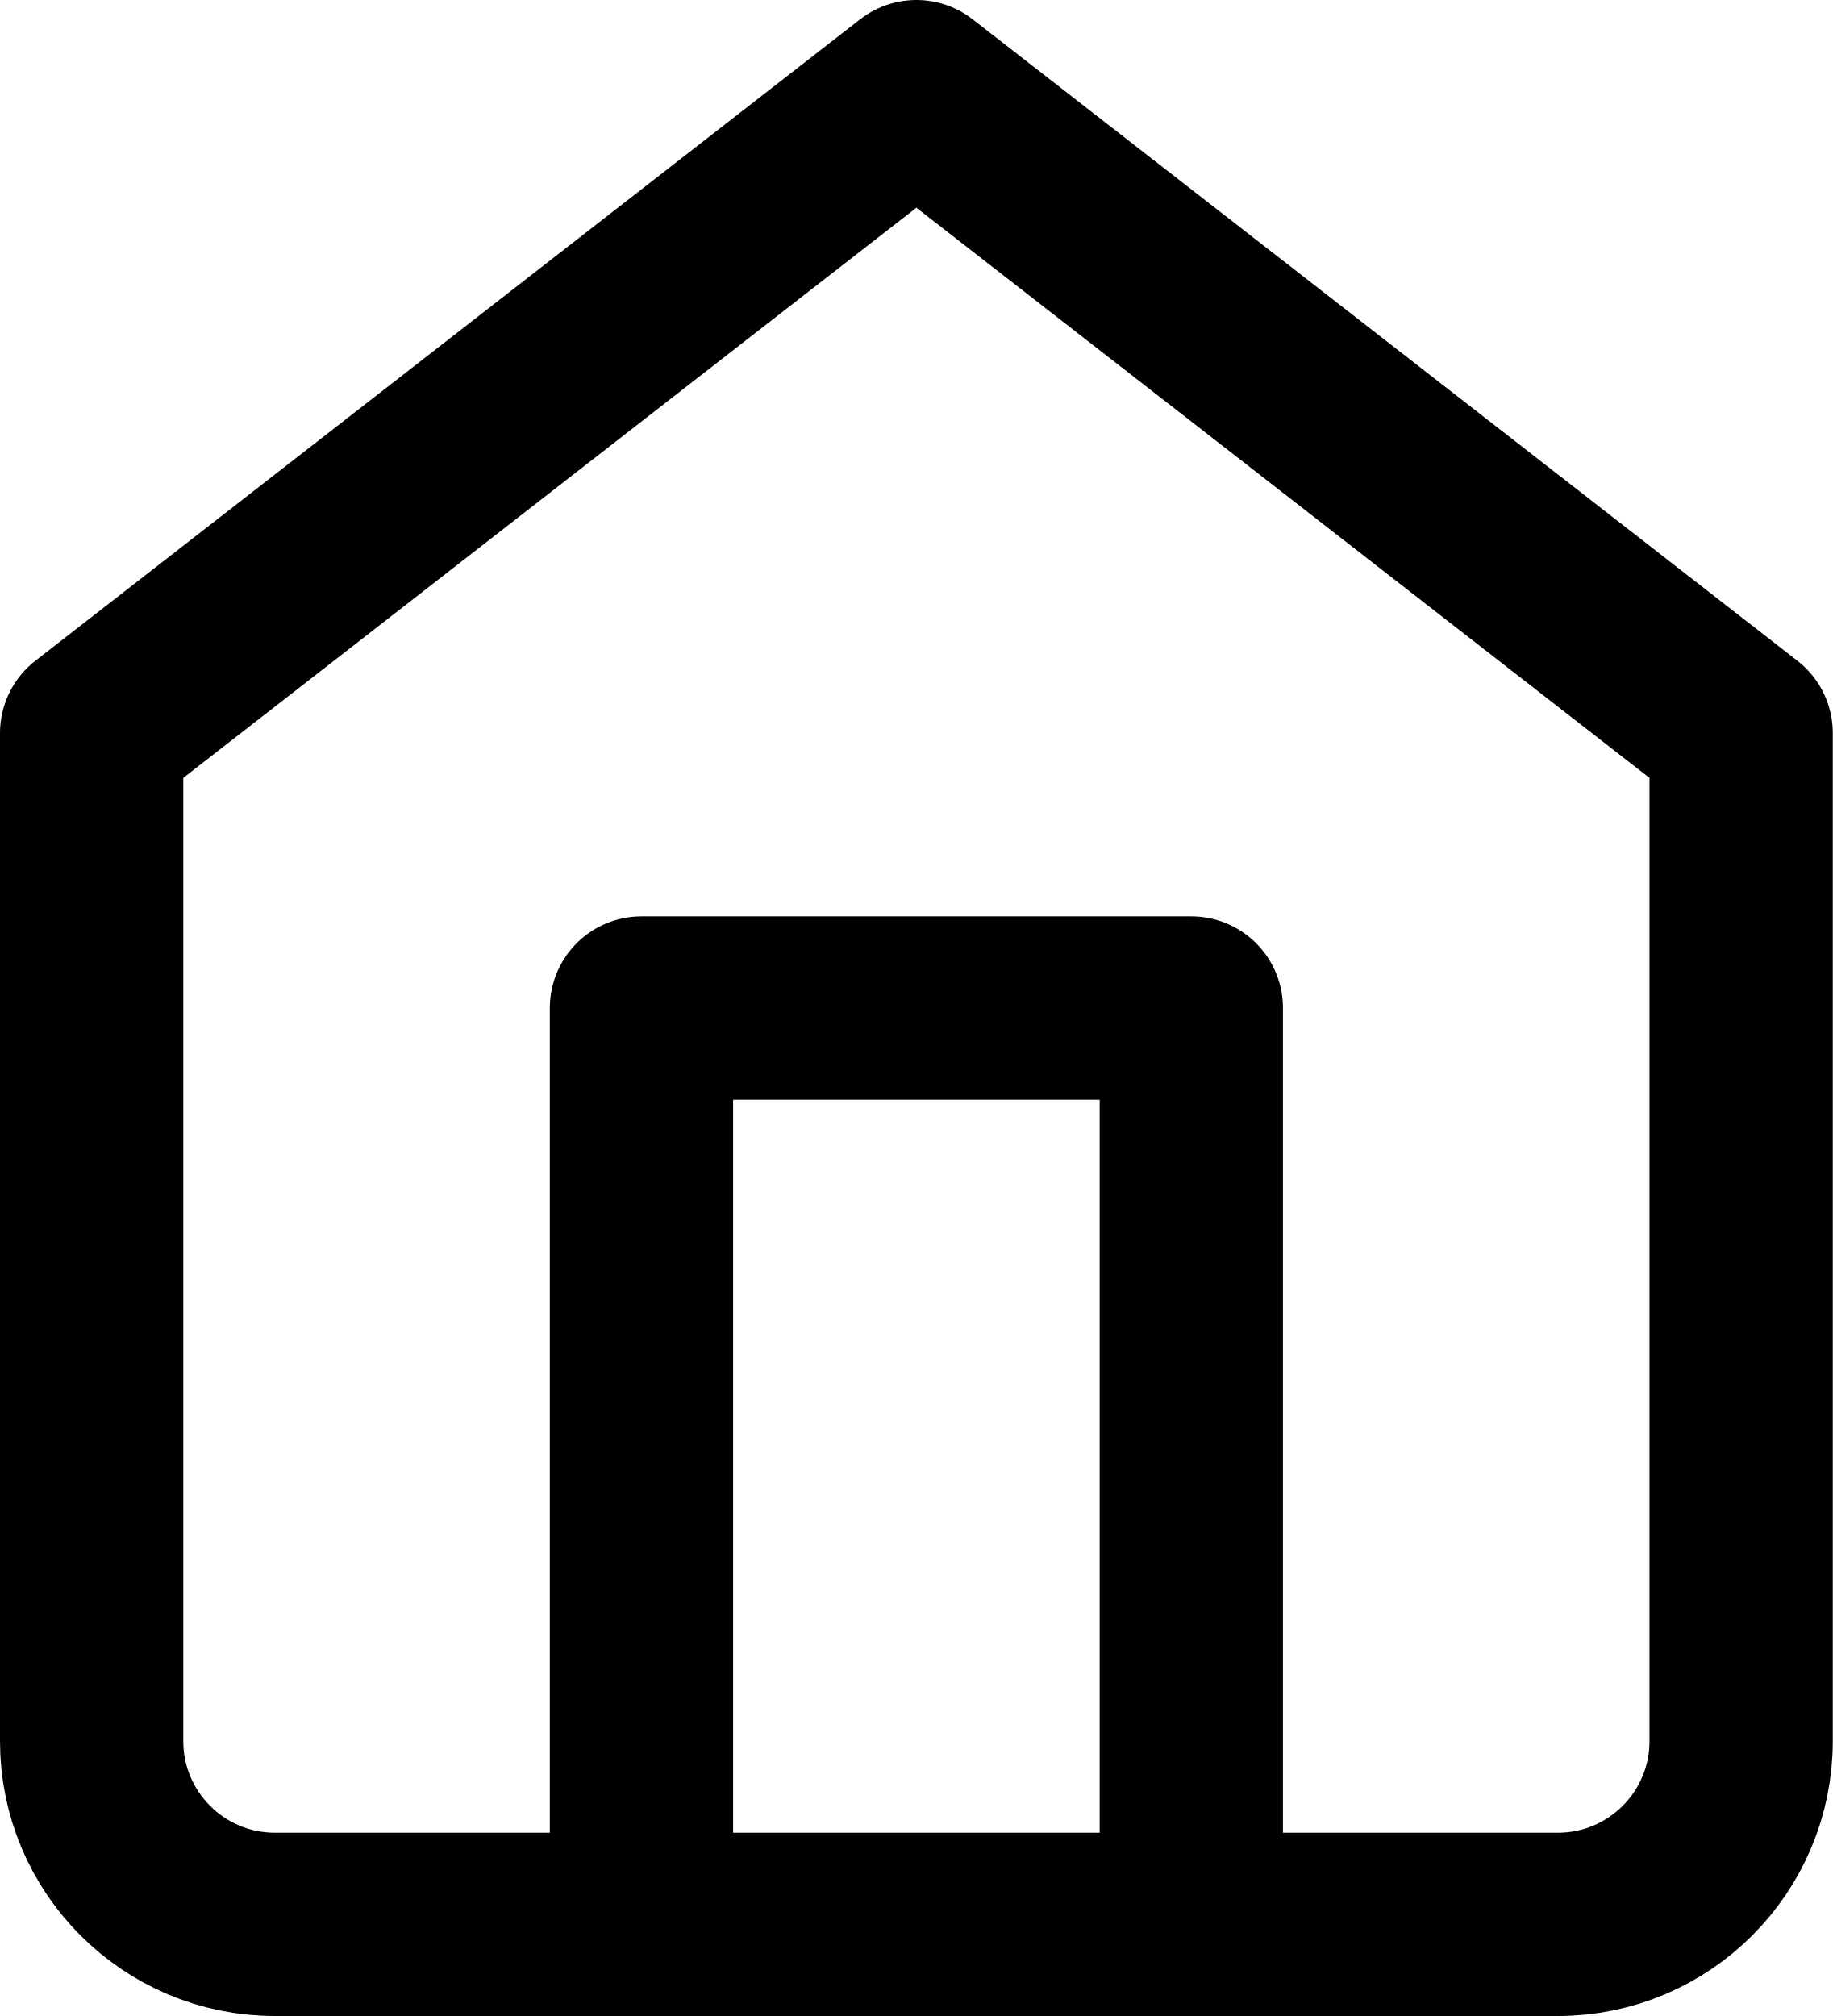
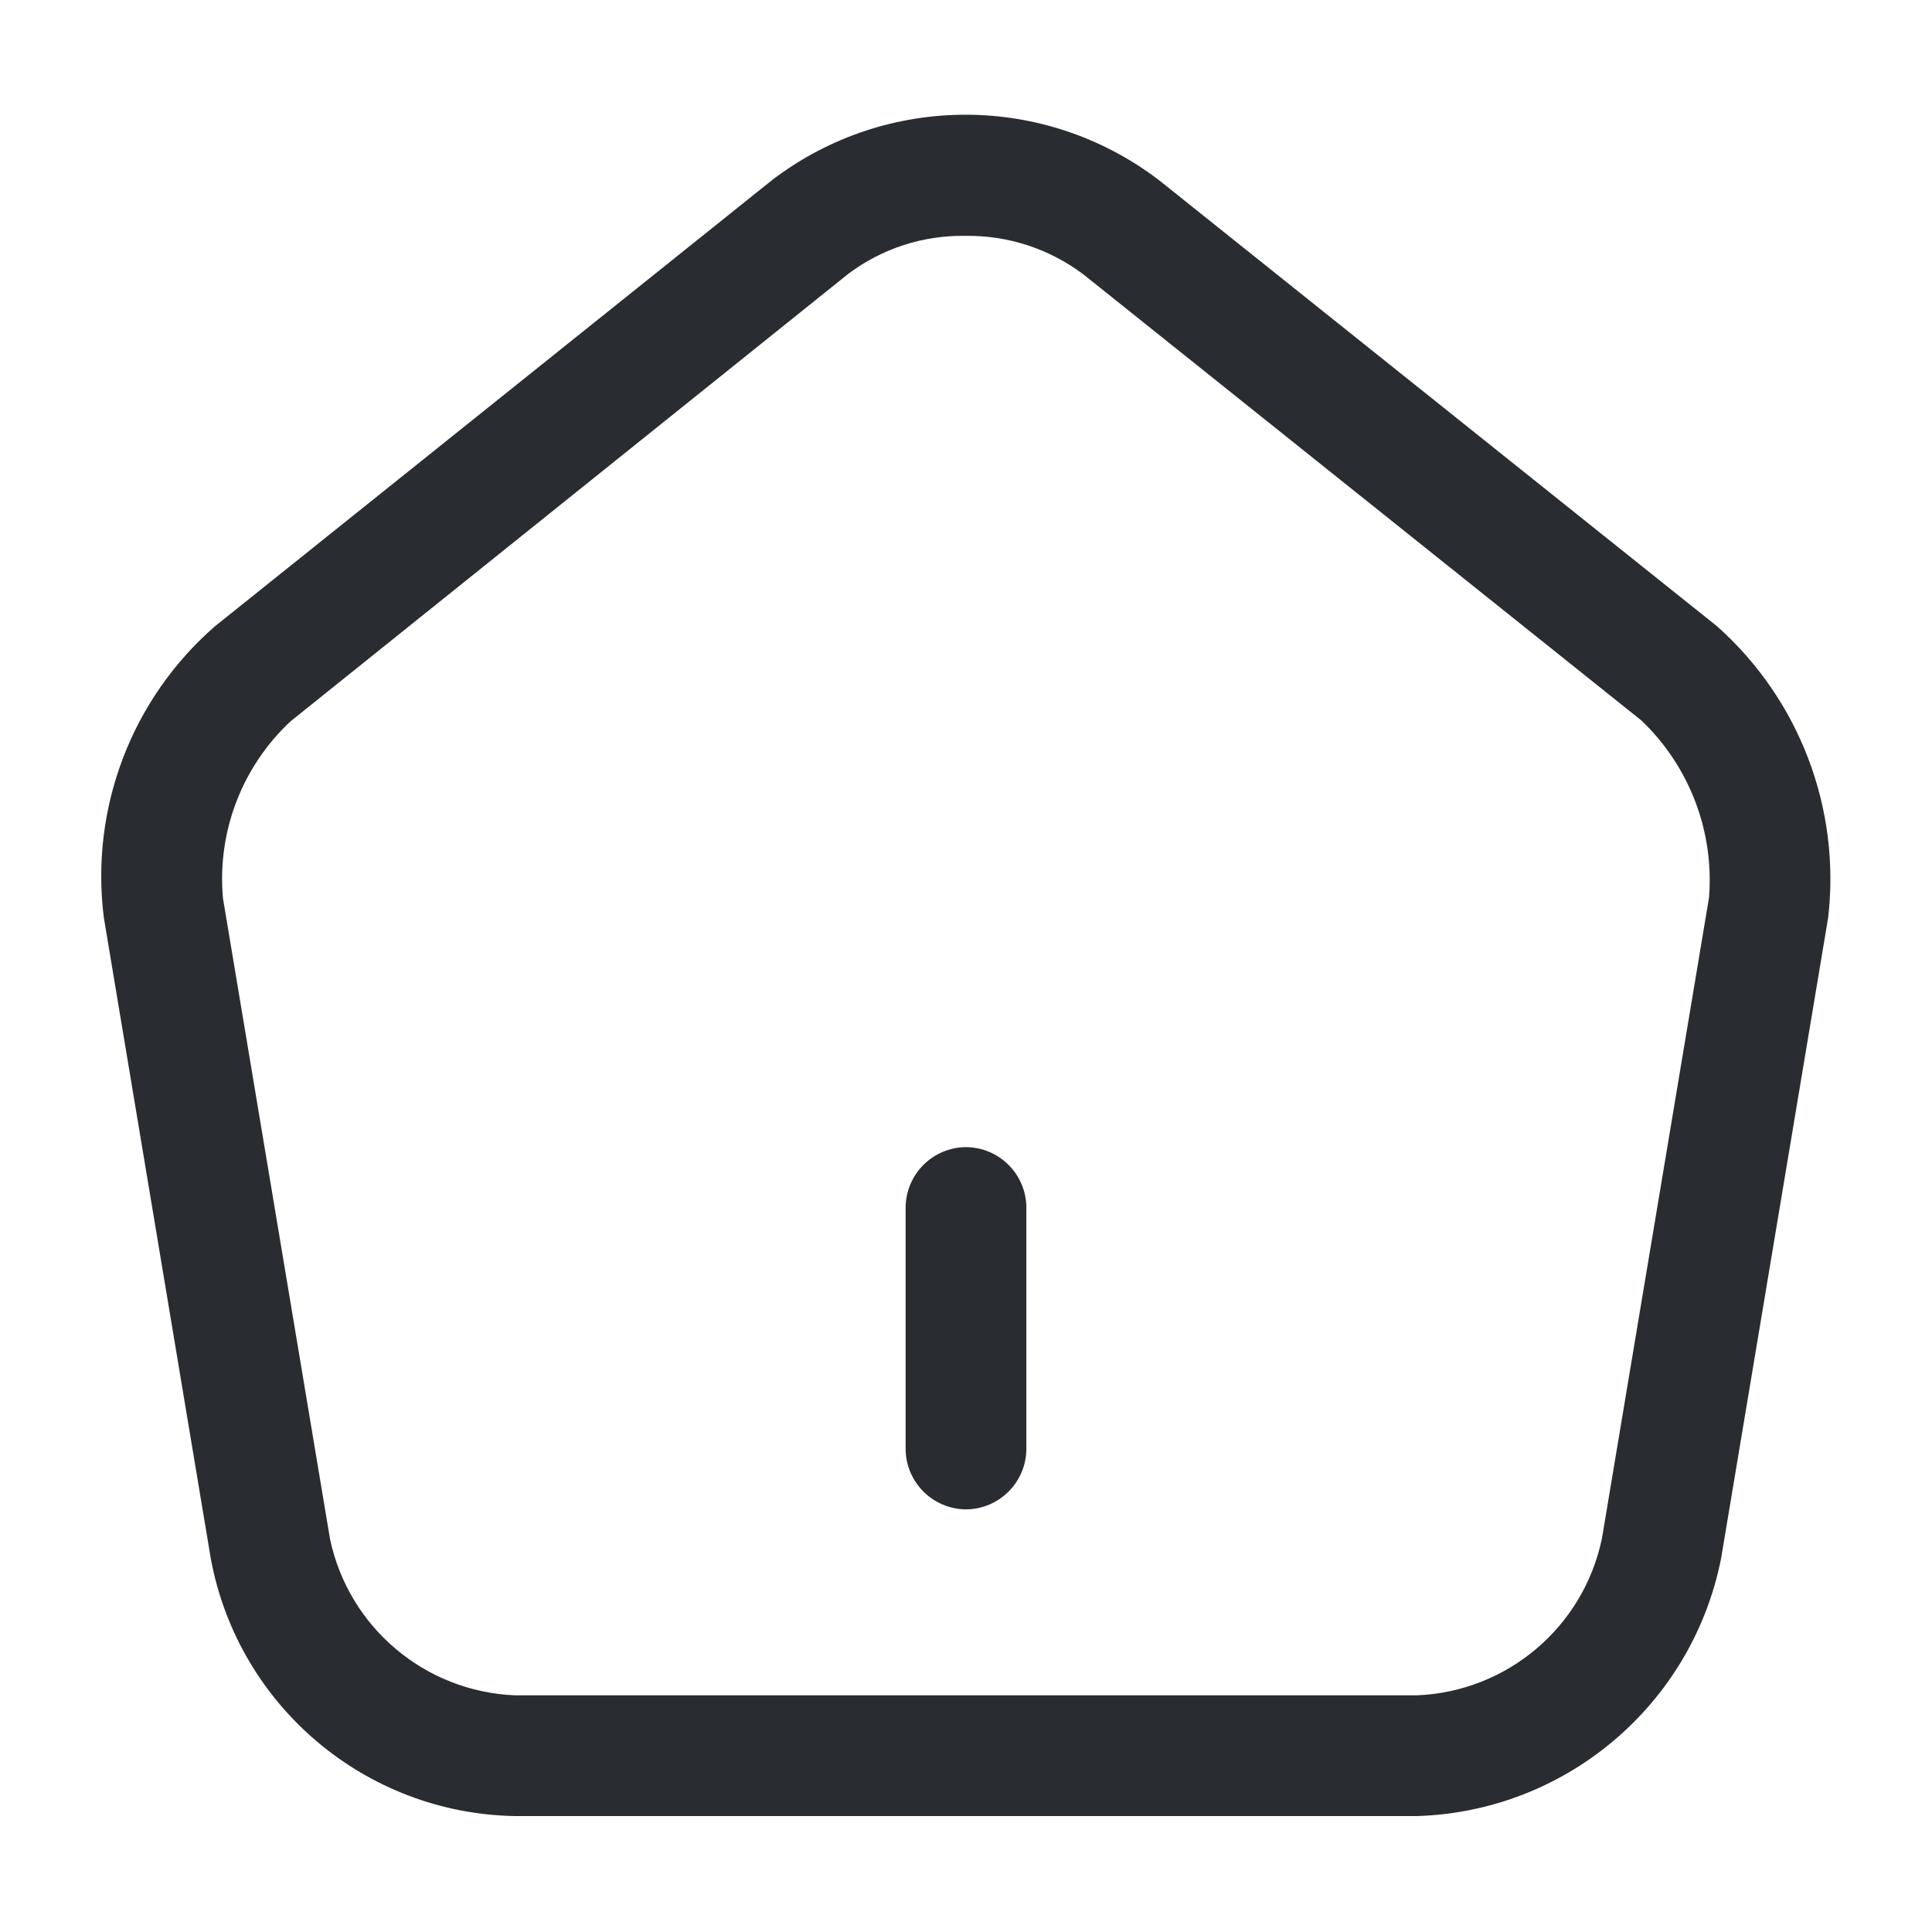
- <svg xmlns="http://www.w3.org/2000/svg" width="20" height="22" viewBox="0 0 20 22">
-   <g id="home" transform="translate(-2 -1)">
-     <path id="Caminho_3058" data-name="Caminho 3058" d="M3,9l9-7,9,7V20a2,2,0,0,1-2,2H5a2,2,0,0,1-2-2Z" fill="none" stroke="#000" stroke-linecap="round" stroke-linejoin="round" stroke-width="2" />
-     <path id="Caminho_3059" data-name="Caminho 3059" d="M9,22V12h6V22" fill="none" stroke="#000" stroke-linecap="round" stroke-linejoin="round" stroke-width="2" />
+ <svg xmlns="http://www.w3.org/2000/svg" width="24" height="24" viewBox="0 0 24 24">
+   <g id="icon-home" transform="translate(-556 -188)">
+     <g id="home">
+       <path id="Vector" d="M.75,4.5A.755.755,0,0,1,0,3.75v-3A.755.755,0,0,1,.75,0,.755.755,0,0,1,1.5.75v3A.755.755,0,0,1,.75,4.5Z" transform="translate(567.25 202.25)" fill="#292d32" />
+       <path id="Vector-2" data-name="Vector" d="M16.355,21.135H5.155a3.913,3.913,0,0,1-3.78-3.19L.045,9.975a4.117,4.117,0,0,1,1.38-3.62L8.355.805a3.961,3.961,0,0,1,4.8.01l6.93,5.54a4.2,4.2,0,0,1,1.38,3.62l-1.33,7.96A3.976,3.976,0,0,1,16.355,21.135Zm-5.61-19.63a2.354,2.354,0,0,0-1.45.47l-6.93,5.56a2.676,2.676,0,0,0-.84,2.2l1.33,7.96a2.451,2.451,0,0,0,2.3,1.94h11.2a2.449,2.449,0,0,0,2.3-1.95l1.33-7.96a2.739,2.739,0,0,0-.84-2.2l-6.93-5.54A2.378,2.378,0,0,0,10.745,1.505Z" transform="translate(557.245 189.425)" fill="#292d32" />
+       <path id="Vector-3" data-name="Vector" d="M0,0H24V24H0Z" transform="translate(556 188)" fill="none" opacity="0" />
+     </g>
  </g>
</svg>
